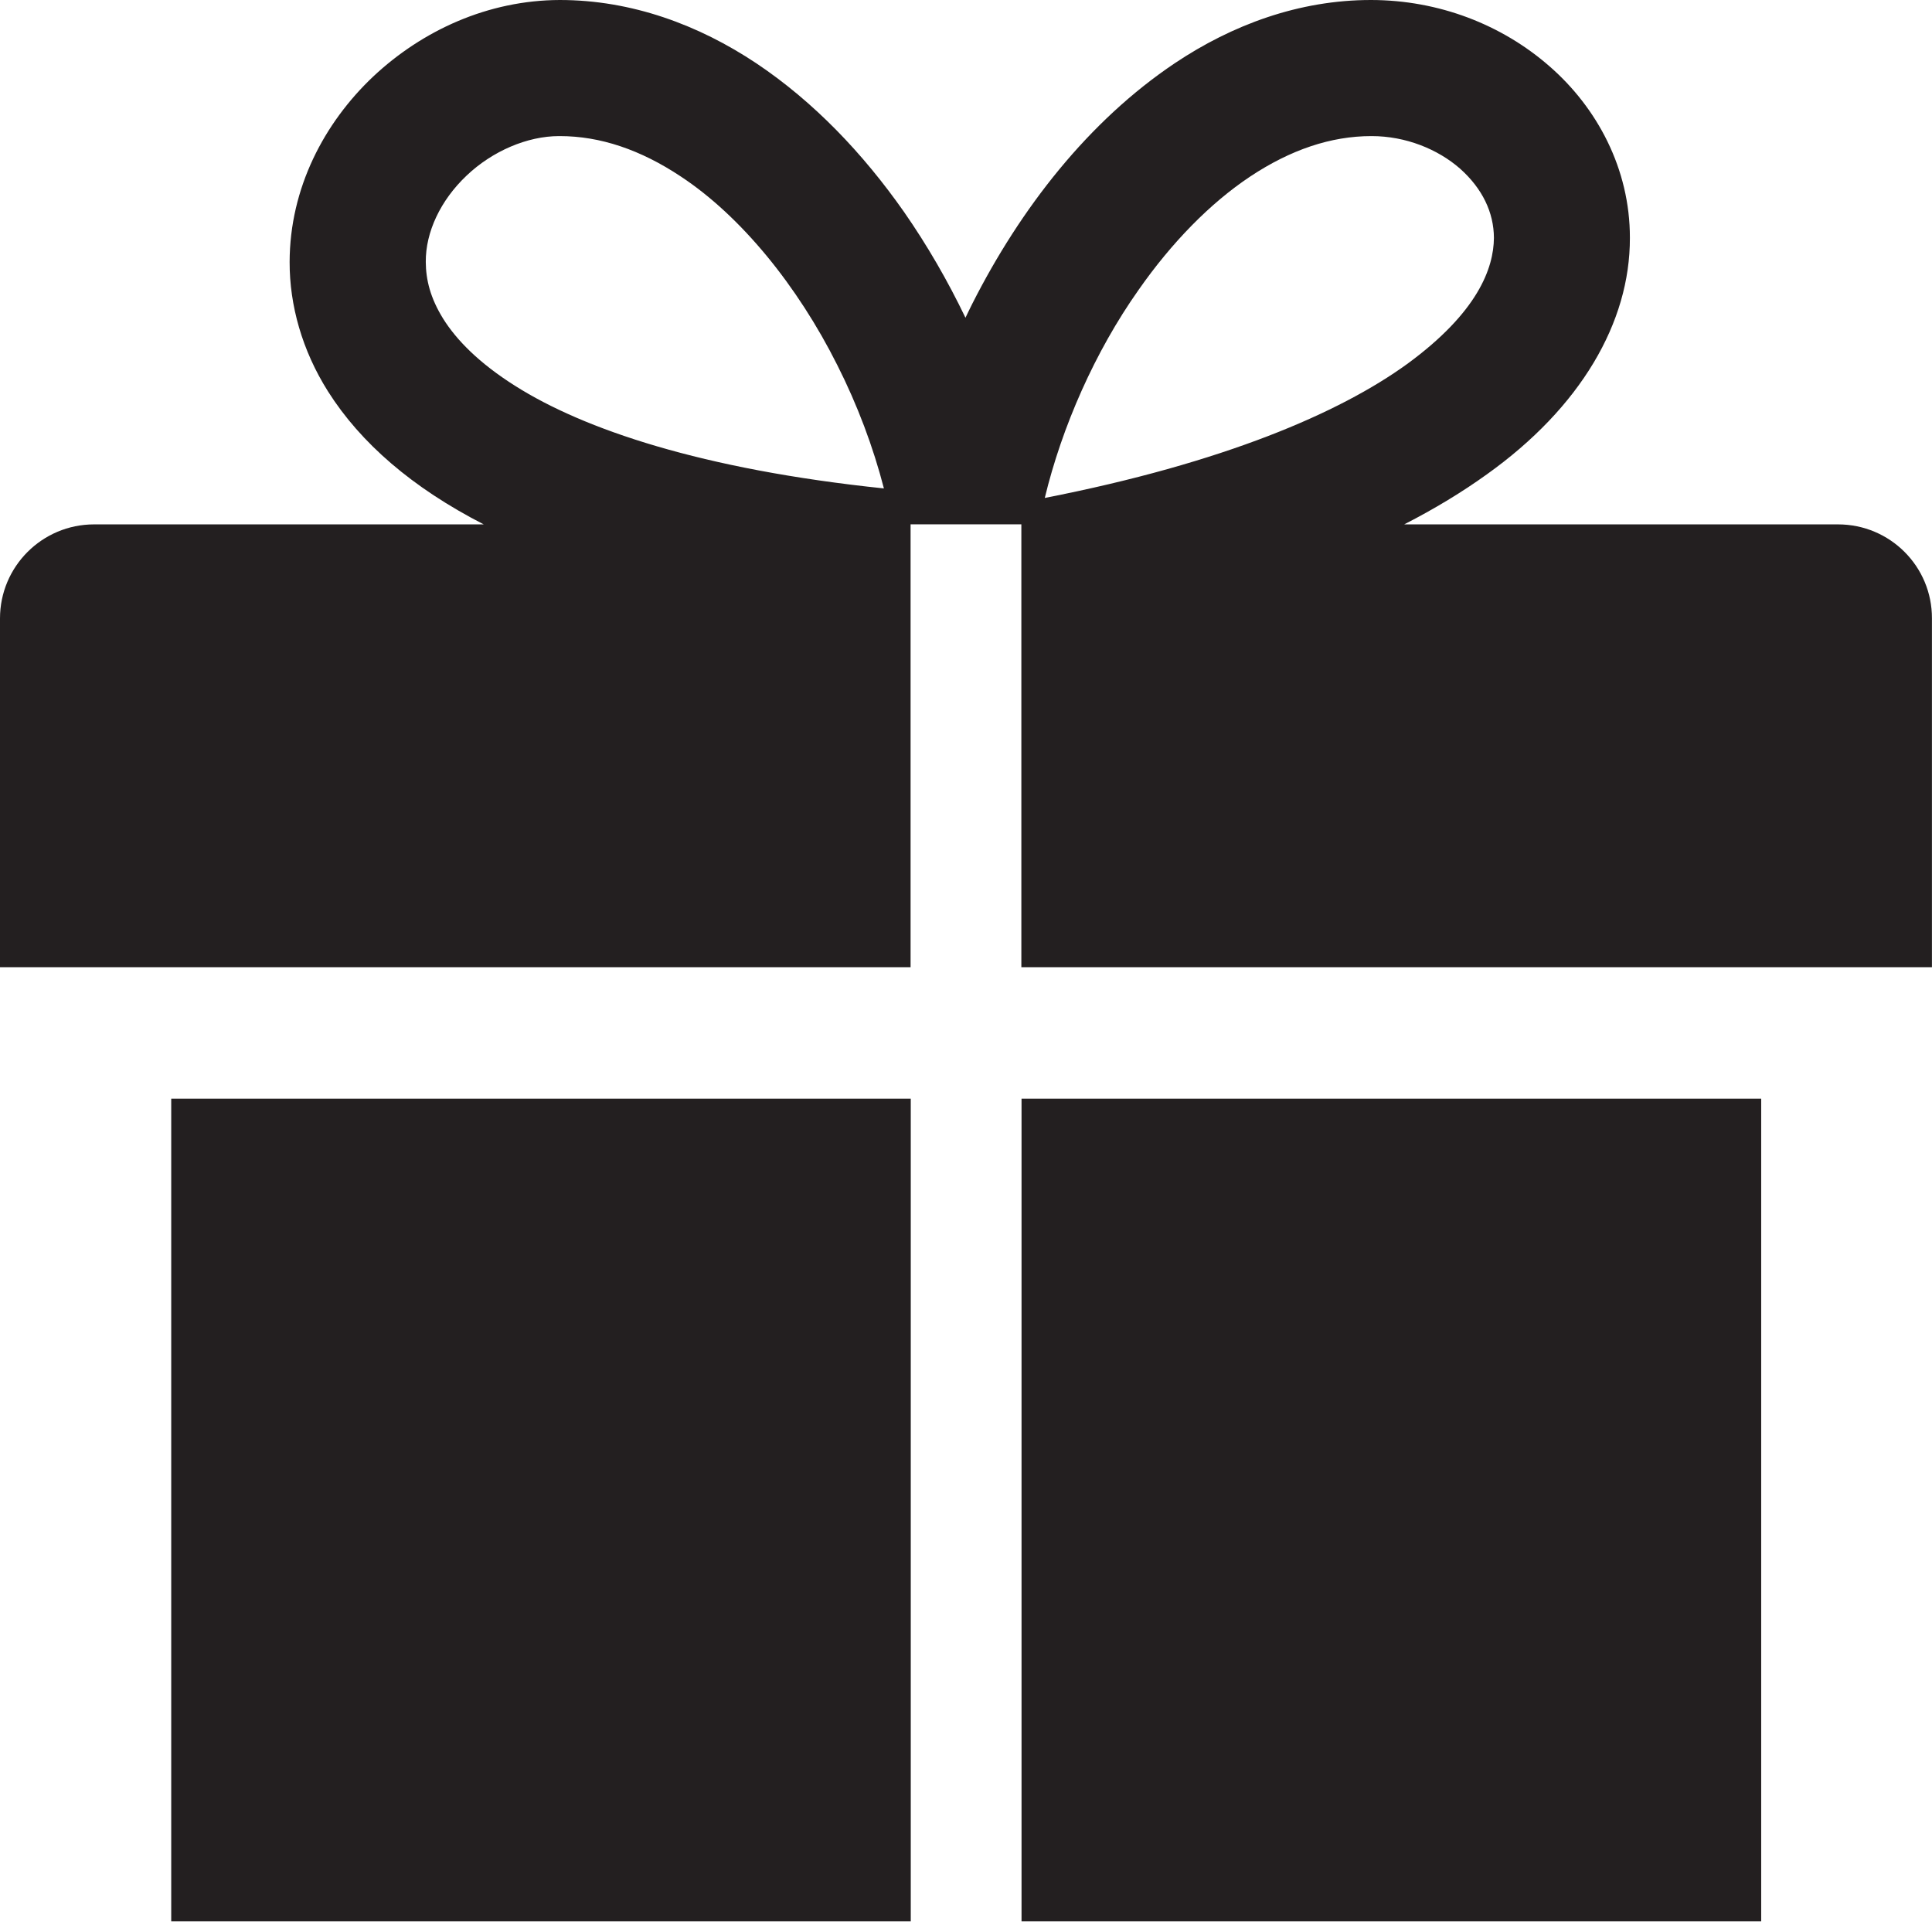
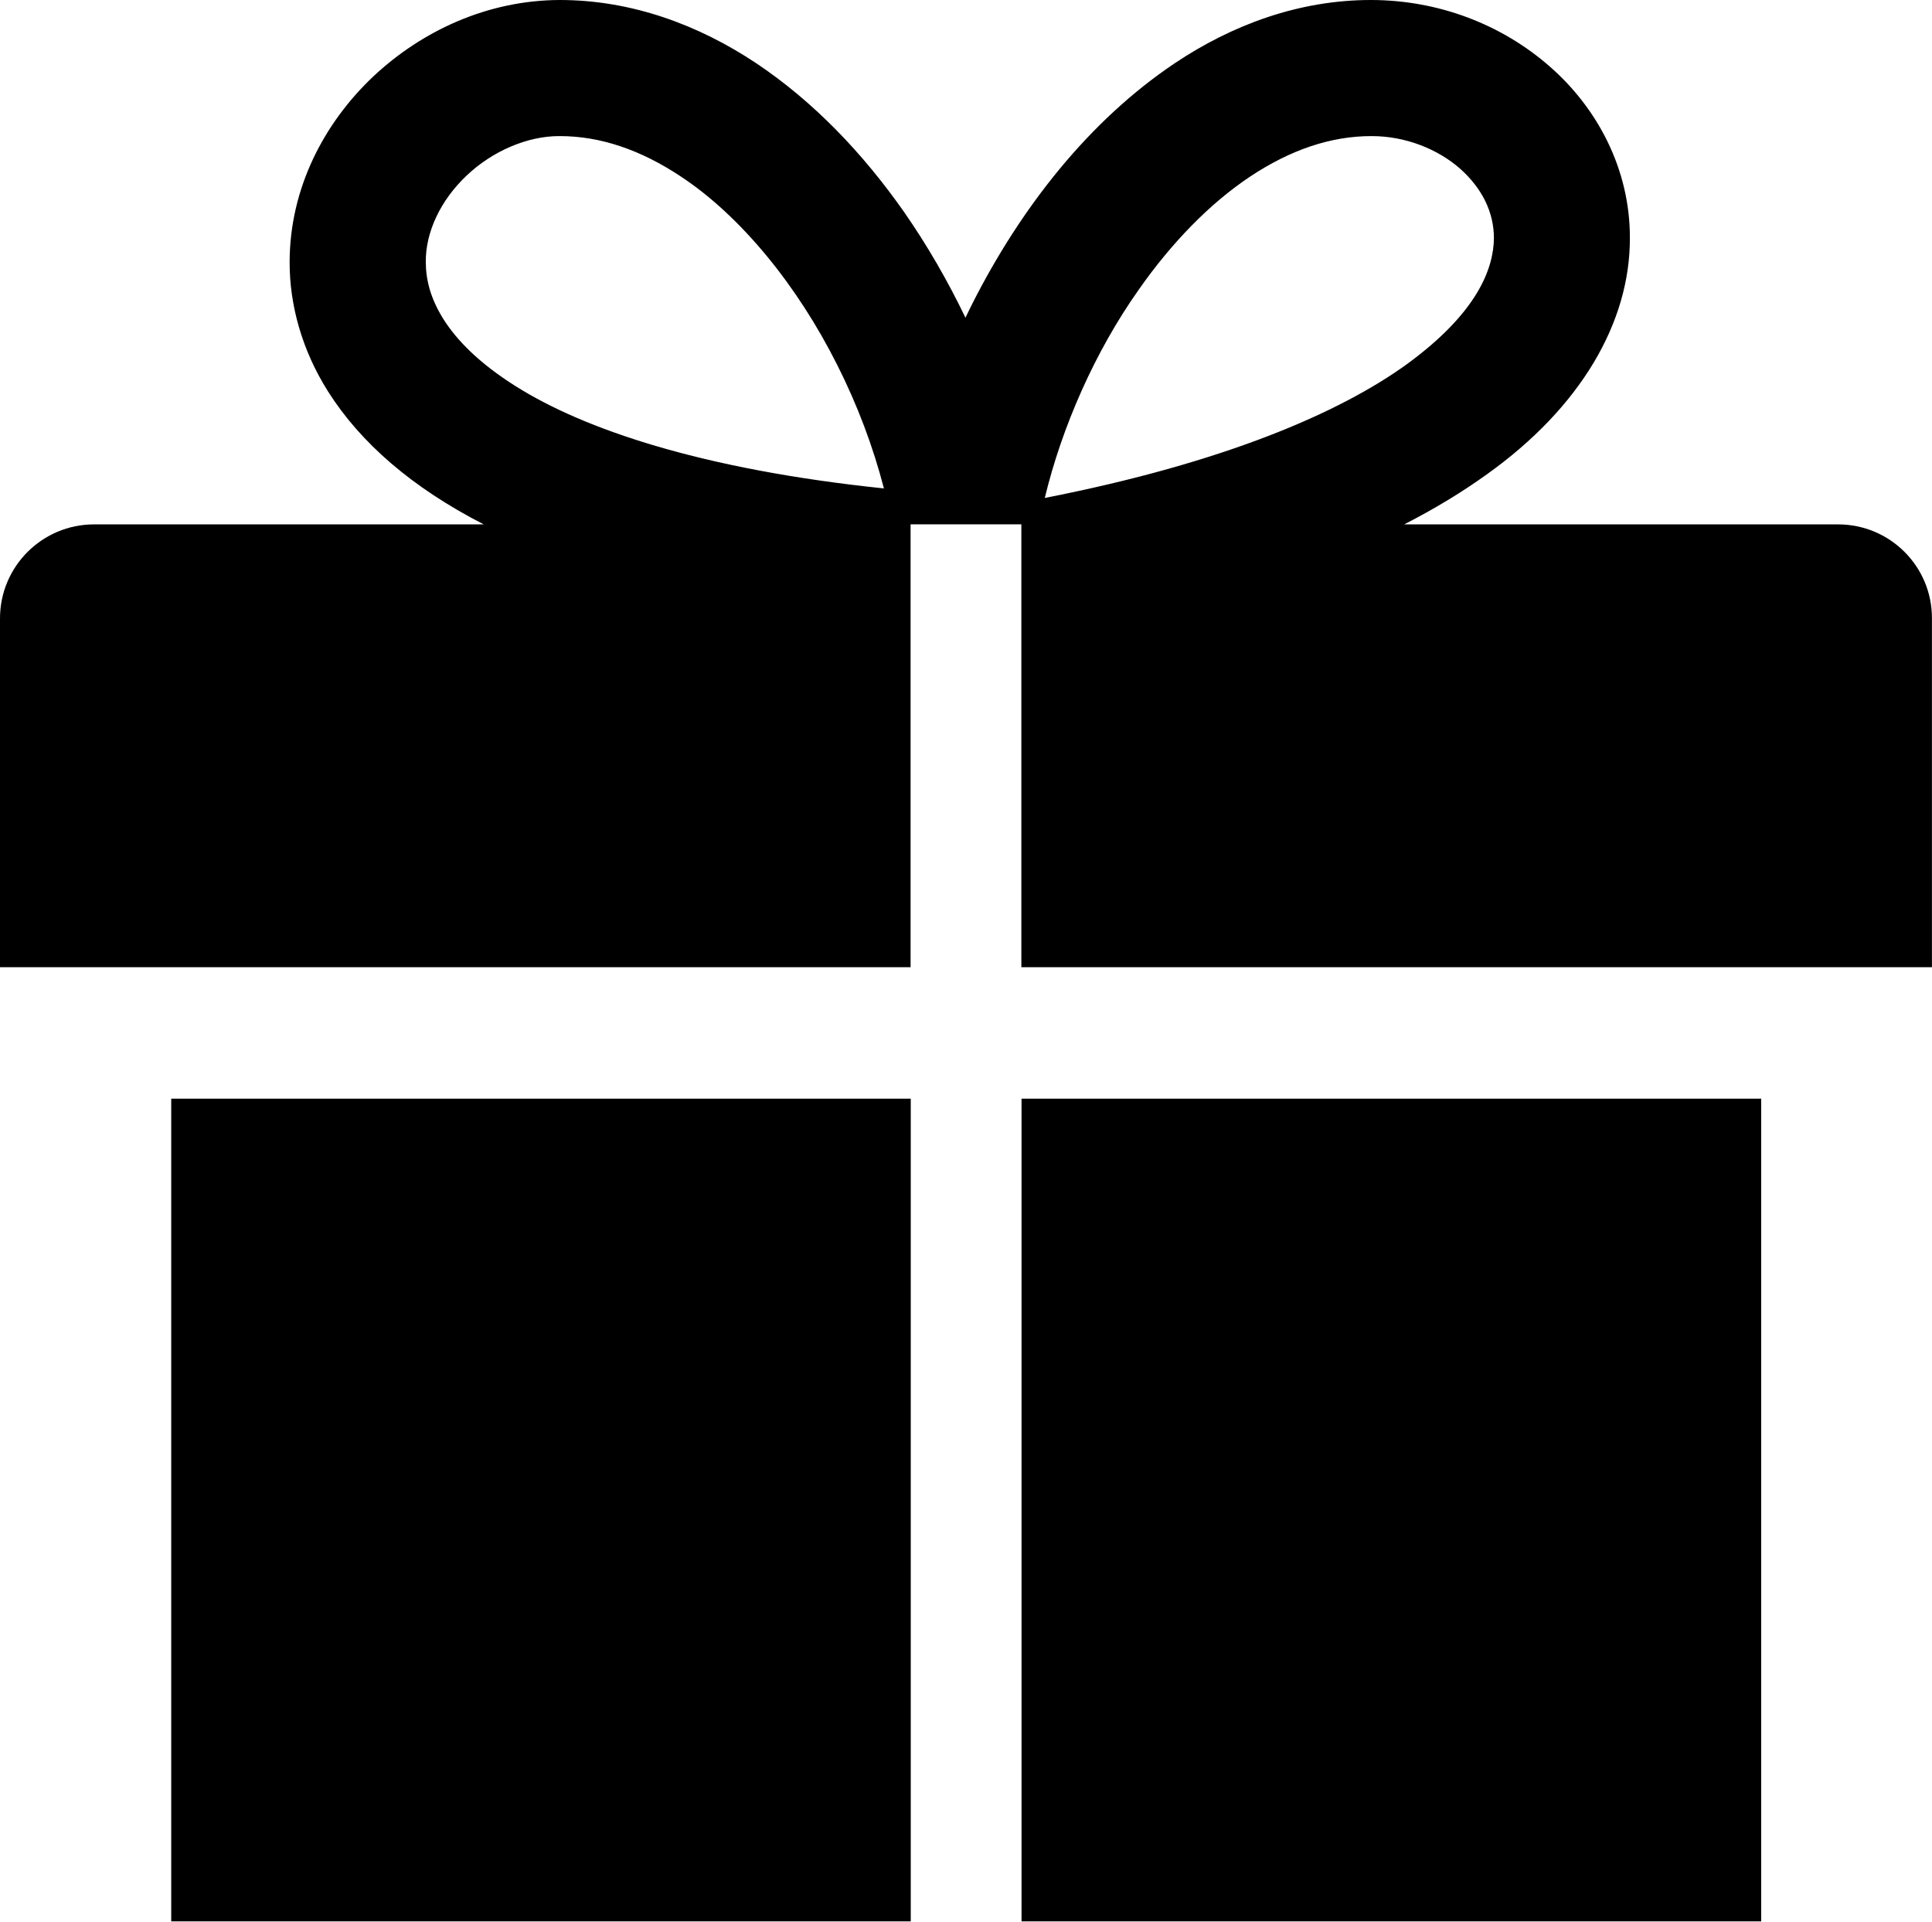
<svg xmlns="http://www.w3.org/2000/svg" version="1.1" id="Layer_1" x="0px" y="0px" width="32.666px" height="32.486px" viewBox="239.665 239.757 32.666 32.486" enable-background="new 239.665 239.757 32.666 32.486" xml:space="preserve">
-   <path fill="#231F20" d="M242.56,272.243h12.504v-13.91H242.56V272.243z M270.742,248.623h-7.335 c0.521-0.267,0.984-0.549,1.396-0.845c1.588-1.133,2.424-2.57,2.42-3.999c0.002-1.169-0.556-2.202-1.359-2.901 c-0.805-0.704-1.869-1.119-3.016-1.121c-1.22-0.001-2.352,0.421-3.32,1.069c-1.459,0.979-2.606,2.451-3.424,4.067 c-0.039,0.079-0.078,0.157-0.115,0.236c-0.299-0.623-0.647-1.226-1.041-1.792c-0.691-0.985-1.523-1.86-2.497-2.511 c-0.97-0.646-2.103-1.069-3.322-1.069c-1.213,0.004-2.323,0.514-3.155,1.295c-0.828,0.783-1.41,1.885-1.412,3.135 c-0.002,0.73,0.211,1.494,0.649,2.188c0.552,0.872,1.424,1.628,2.633,2.248h-6.588c-0.878,0-1.591,0.712-1.591,1.59v5.897h15.396 v-7.488h1.873v7.488h15.396v-5.897C272.333,249.334,271.621,248.623,270.742,248.623 M248.38,246.284 c-0.622-0.391-1-0.785-1.22-1.135c-0.22-0.354-0.294-0.662-0.296-0.963c-0.004-0.504,0.248-1.042,0.691-1.461 c0.437-0.415,1.028-0.667,1.562-0.667h0.013c0.685,0,1.366,0.231,2.046,0.683c1.018,0.671,1.975,1.85,2.645,3.187 c0.342,0.676,0.609,1.39,0.789,2.087C251.528,247.694,249.532,247.013,248.38,246.284 M258.917,244.657 c0.557-0.797,1.21-1.466,1.887-1.916c0.68-0.451,1.362-0.683,2.047-0.683h0.006c0.574,0,1.117,0.22,1.494,0.55 c0.377,0.336,0.571,0.739,0.573,1.171c-0.004,0.512-0.272,1.259-1.467,2.132c-1.138,0.825-3.101,1.673-6.127,2.265 C257.62,246.974,258.177,245.704,258.917,244.657 M256.937,272.243h12.506v-13.91h-12.506V272.243z" />
+   <path d="M242.56,272.243h12.504v-13.91H242.56V272.243z M270.742,248.623h-7.335 c0.521-0.267,0.984-0.549,1.396-0.845c1.588-1.133,2.424-2.57,2.42-3.999c0.002-1.169-0.556-2.202-1.359-2.901 c-0.805-0.704-1.869-1.119-3.016-1.121c-1.22-0.001-2.352,0.421-3.32,1.069c-1.459,0.979-2.606,2.451-3.424,4.067 c-0.039,0.079-0.078,0.157-0.115,0.236c-0.299-0.623-0.647-1.226-1.041-1.792c-0.691-0.985-1.523-1.86-2.497-2.511 c-0.97-0.646-2.103-1.069-3.322-1.069c-1.213,0.004-2.323,0.514-3.155,1.295c-0.828,0.783-1.41,1.885-1.412,3.135 c-0.002,0.73,0.211,1.494,0.649,2.188c0.552,0.872,1.424,1.628,2.633,2.248h-6.588c-0.878,0-1.591,0.712-1.591,1.59v5.897h15.396 v-7.488h1.873v7.488h15.396v-5.897C272.333,249.334,271.621,248.623,270.742,248.623 M248.38,246.284 c-0.622-0.391-1-0.785-1.22-1.135c-0.22-0.354-0.294-0.662-0.296-0.963c-0.004-0.504,0.248-1.042,0.691-1.461 c0.437-0.415,1.028-0.667,1.562-0.667h0.013c0.685,0,1.366,0.231,2.046,0.683c1.018,0.671,1.975,1.85,2.645,3.187 c0.342,0.676,0.609,1.39,0.789,2.087C251.528,247.694,249.532,247.013,248.38,246.284 M258.917,244.657 c0.557-0.797,1.21-1.466,1.887-1.916c0.68-0.451,1.362-0.683,2.047-0.683h0.006c0.574,0,1.117,0.22,1.494,0.55 c0.377,0.336,0.571,0.739,0.573,1.171c-0.004,0.512-0.272,1.259-1.467,2.132c-1.138,0.825-3.101,1.673-6.127,2.265 C257.62,246.974,258.177,245.704,258.917,244.657 M256.937,272.243h12.506v-13.91h-12.506V272.243z" />
</svg>
